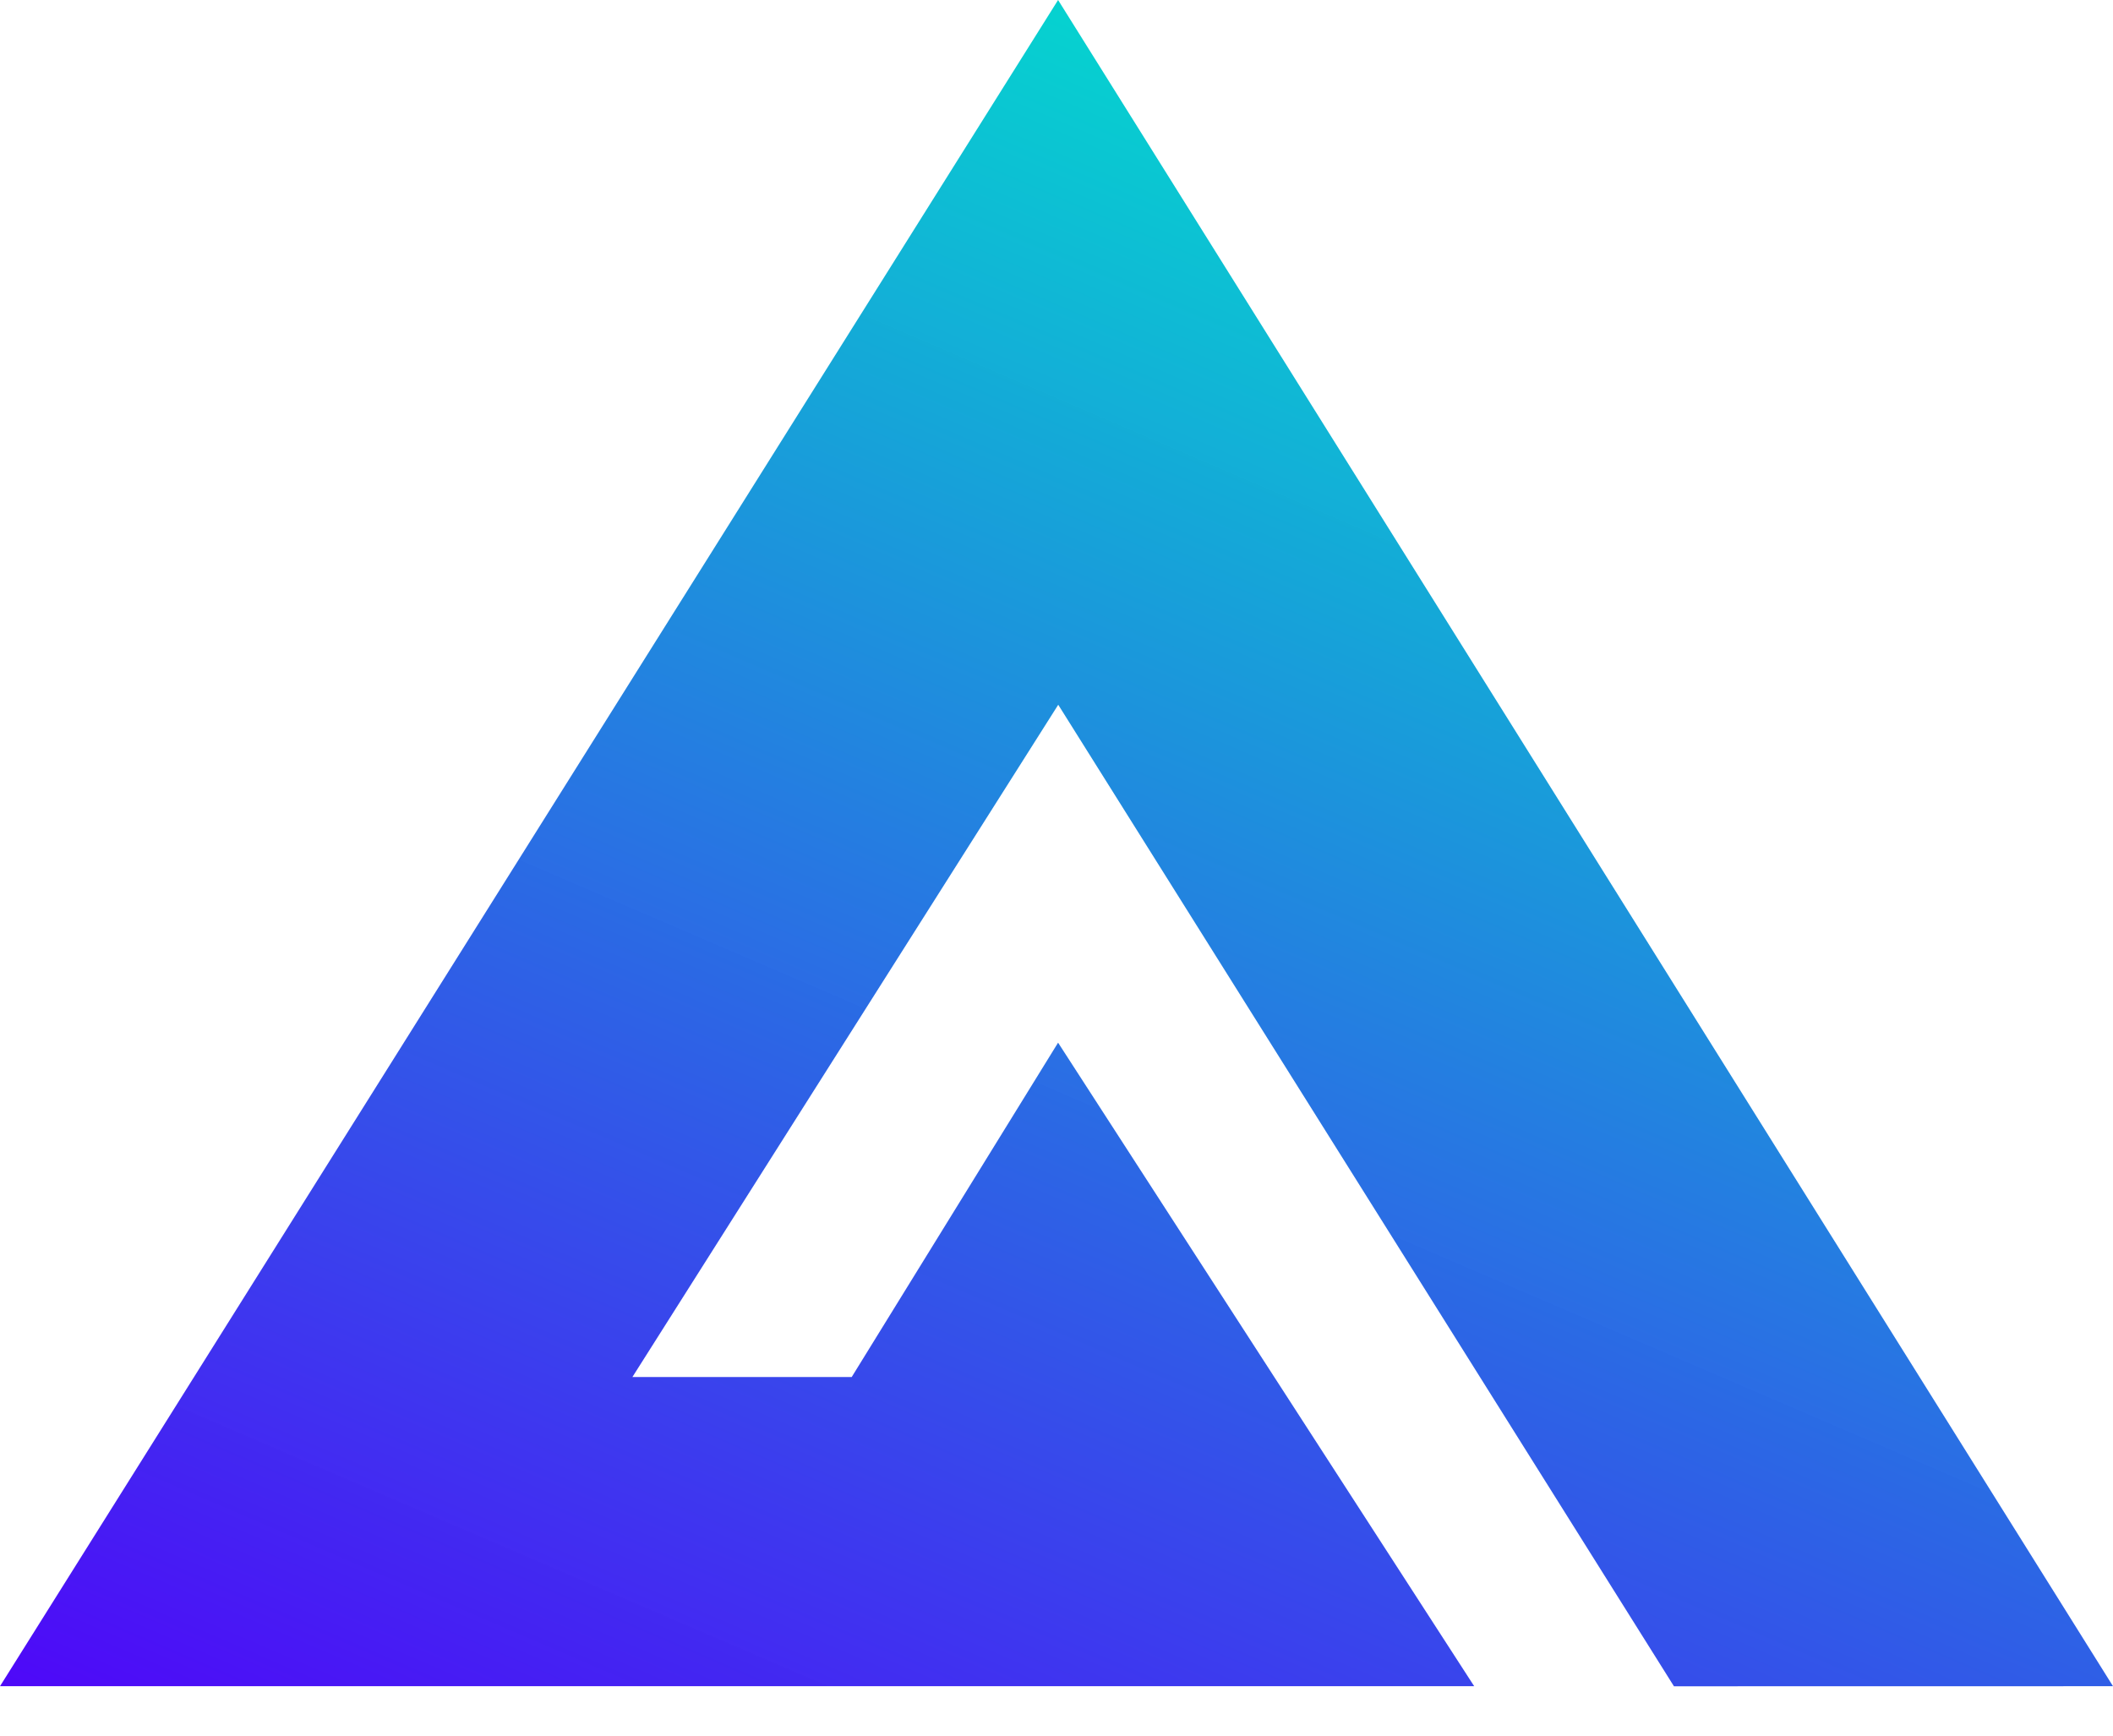
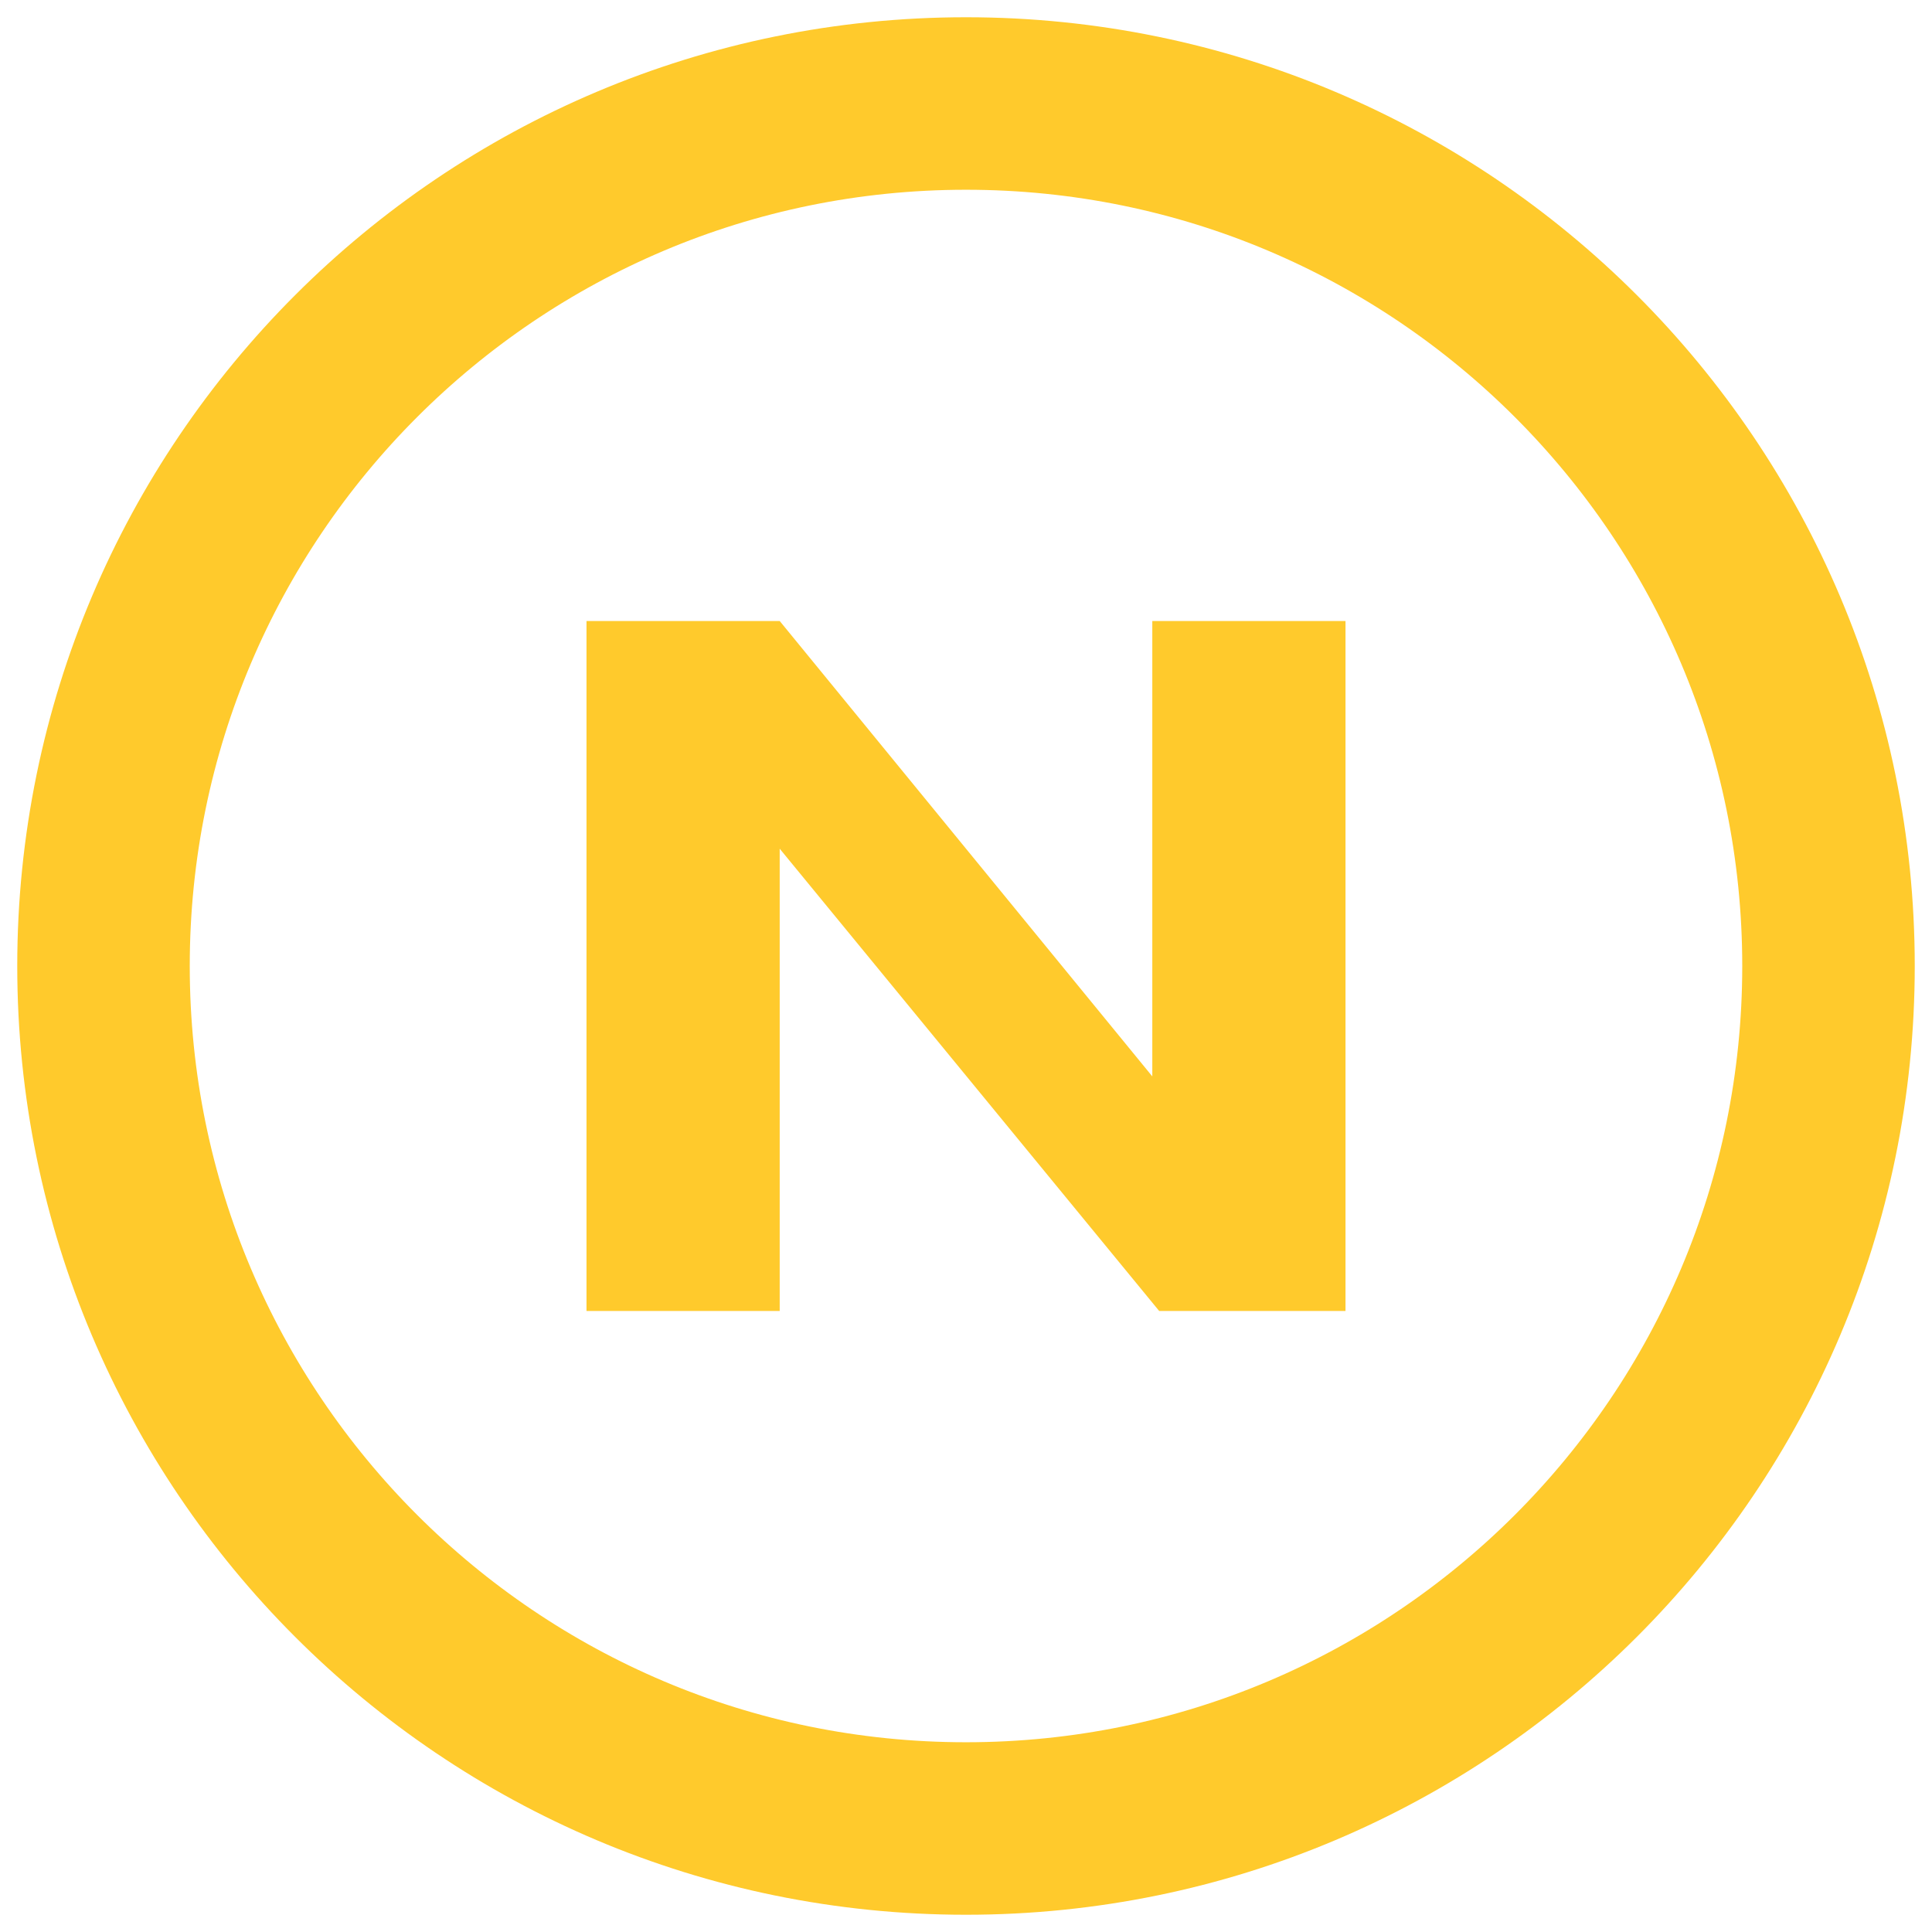
- <svg xmlns="http://www.w3.org/2000/svg" width="28" height="23" viewBox="0 0 28 23" fill="none">
-   <path d="M28 22.345L14.021 0L0 22.345H19.535L14.021 13.817L11.286 18.248H8.38L14.023 9.339L22.182 22.346L28 22.345Z" fill="url(#paint0_linear_1029_86636)" />
-   <defs>
-     <linearGradient id="paint0_linear_1029_86636" x1="15.008" y1="0.581" x2="4.812" y2="24.283" gradientUnits="userSpaceOnUse">
-       <stop stop-color="#03D1CF" stop-opacity="0.988" />
-       <stop offset="1" stop-color="#4E09F8" />
-     </linearGradient>
-   </defs>
+ <svg xmlns="http://www.w3.org/2000/svg" width="28" height="28" viewBox="0 0 28 28" fill="none" role="img" aria-label="NetNapz">
+   <circle cx="14" cy="14" r="12.5" stroke="#FFCA2C" stroke-width="2.5" />
+   <path d="M8.5 19V9h2.8l5.4 6.6V9h2.8v10h-2.7l-5.5-6.7V19H8.5Z" fill="#FFCA2C" />
</svg>
